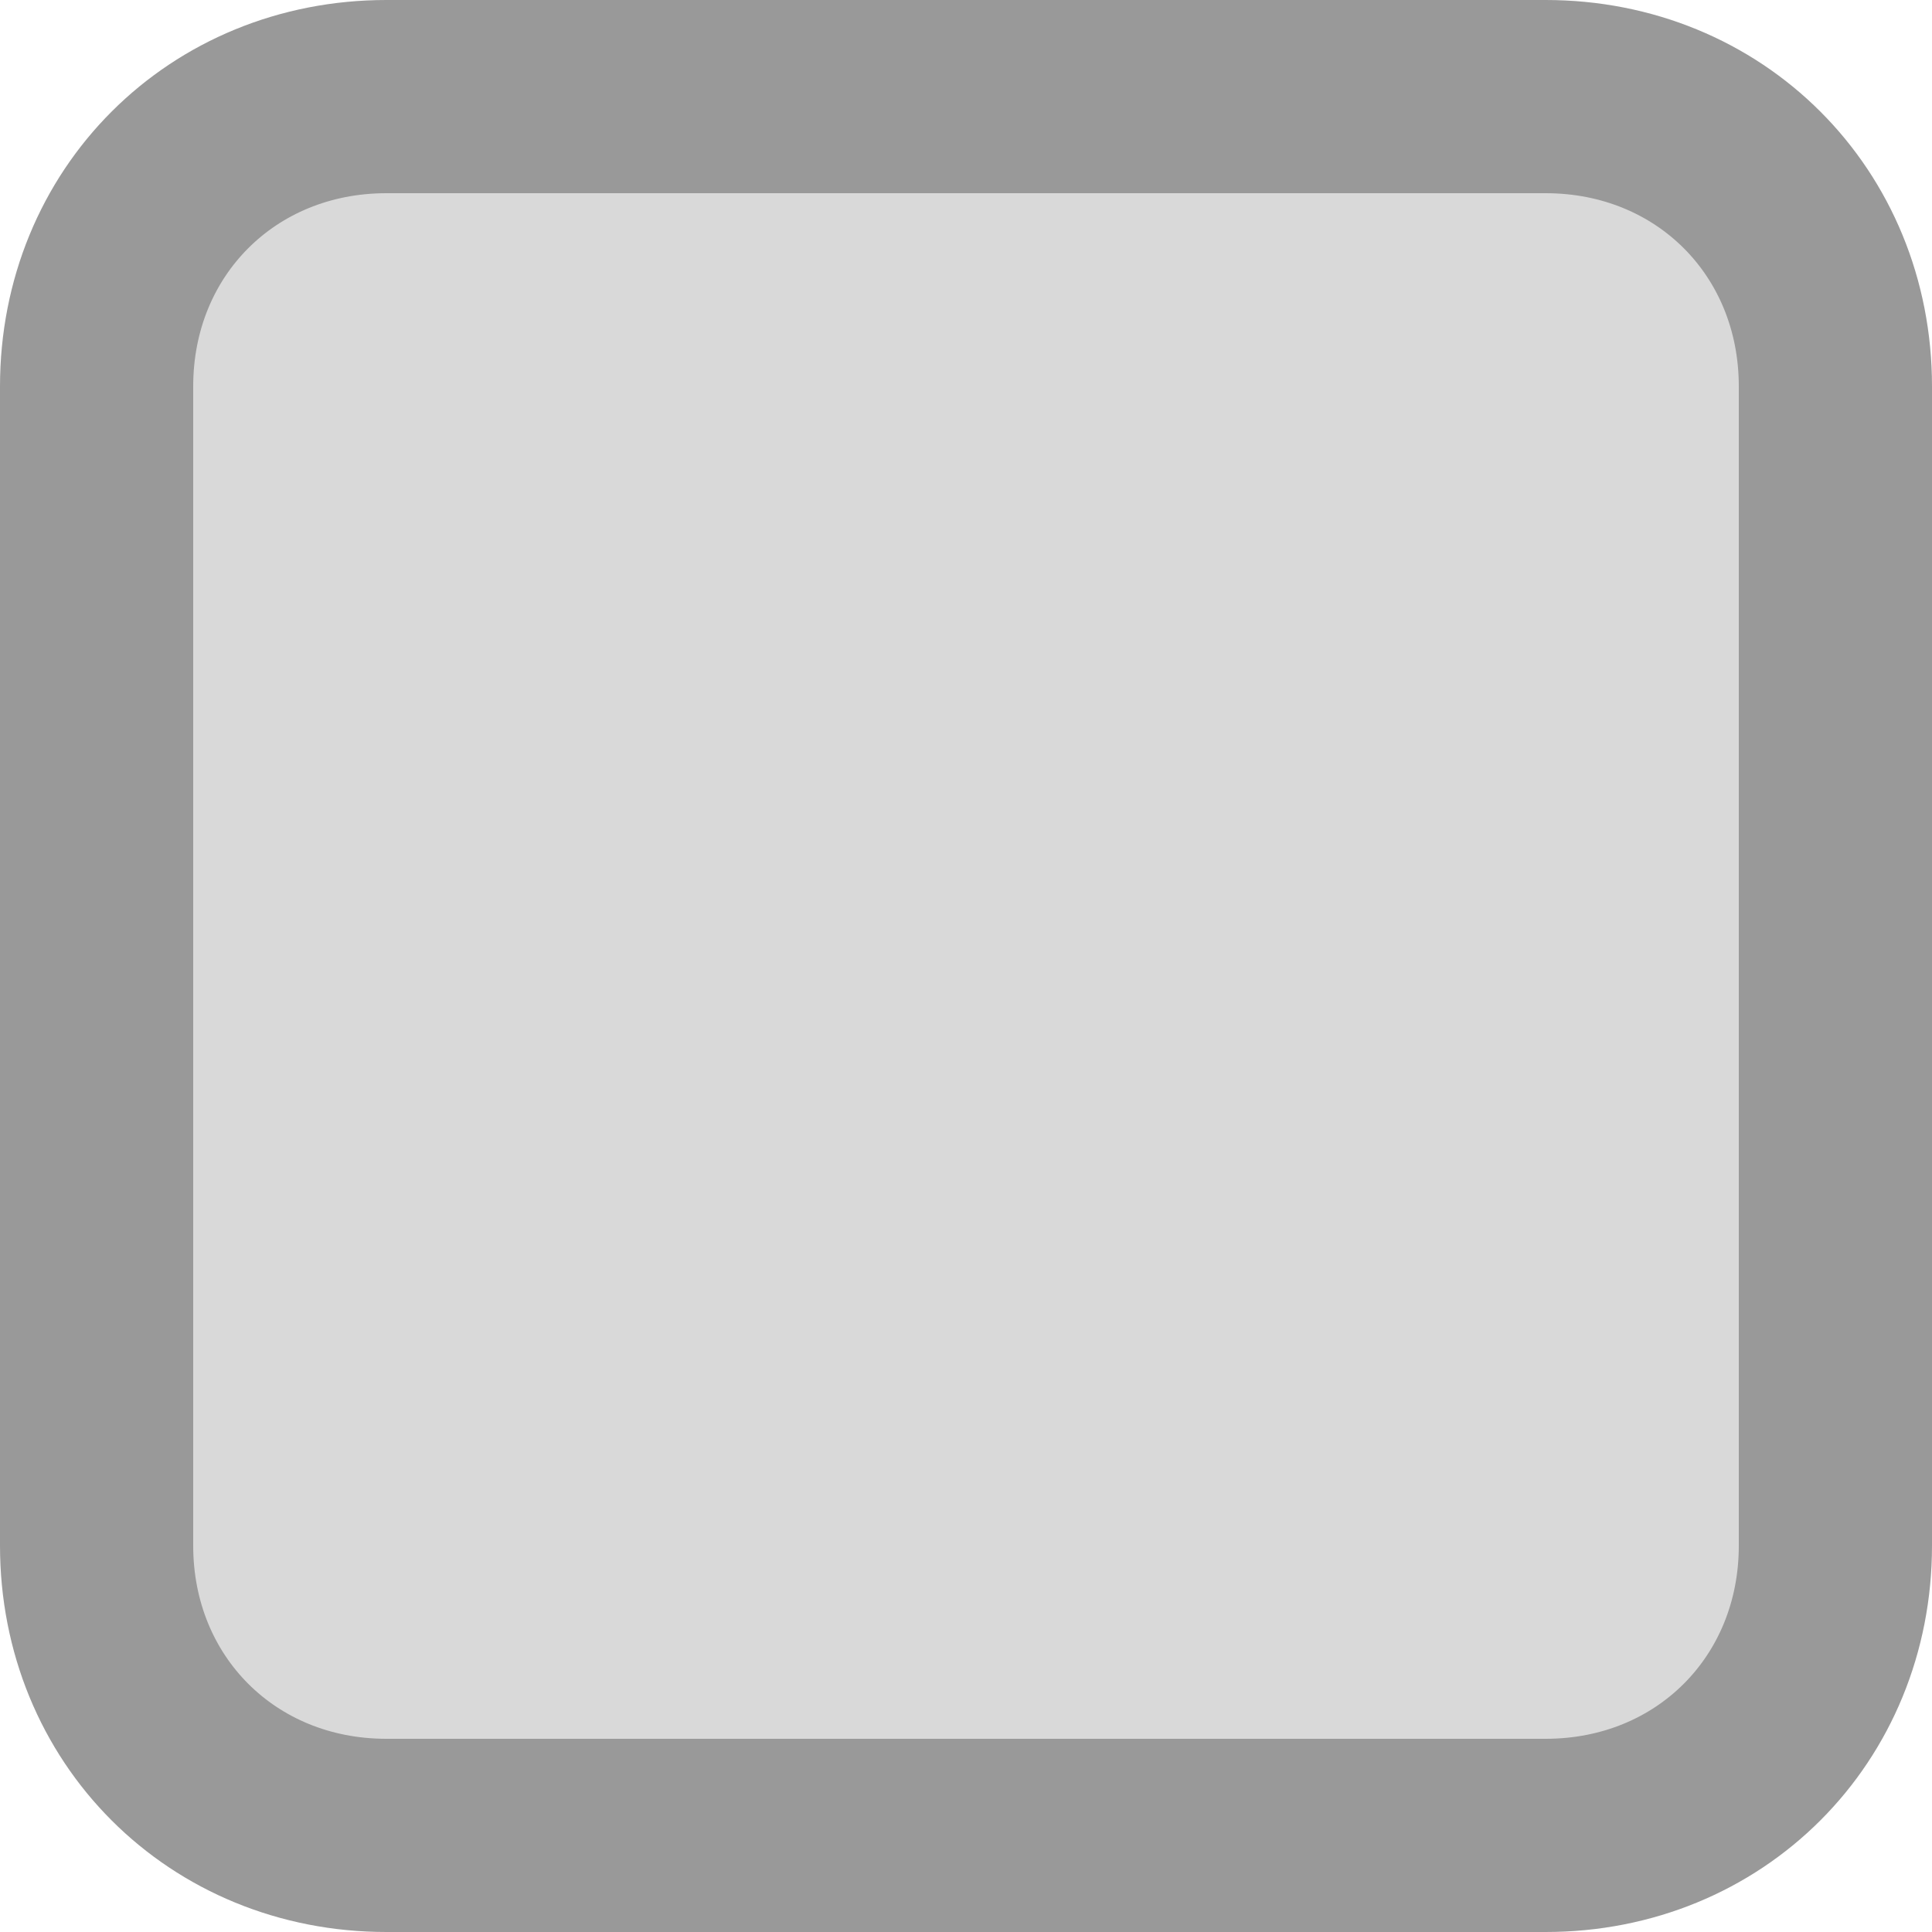
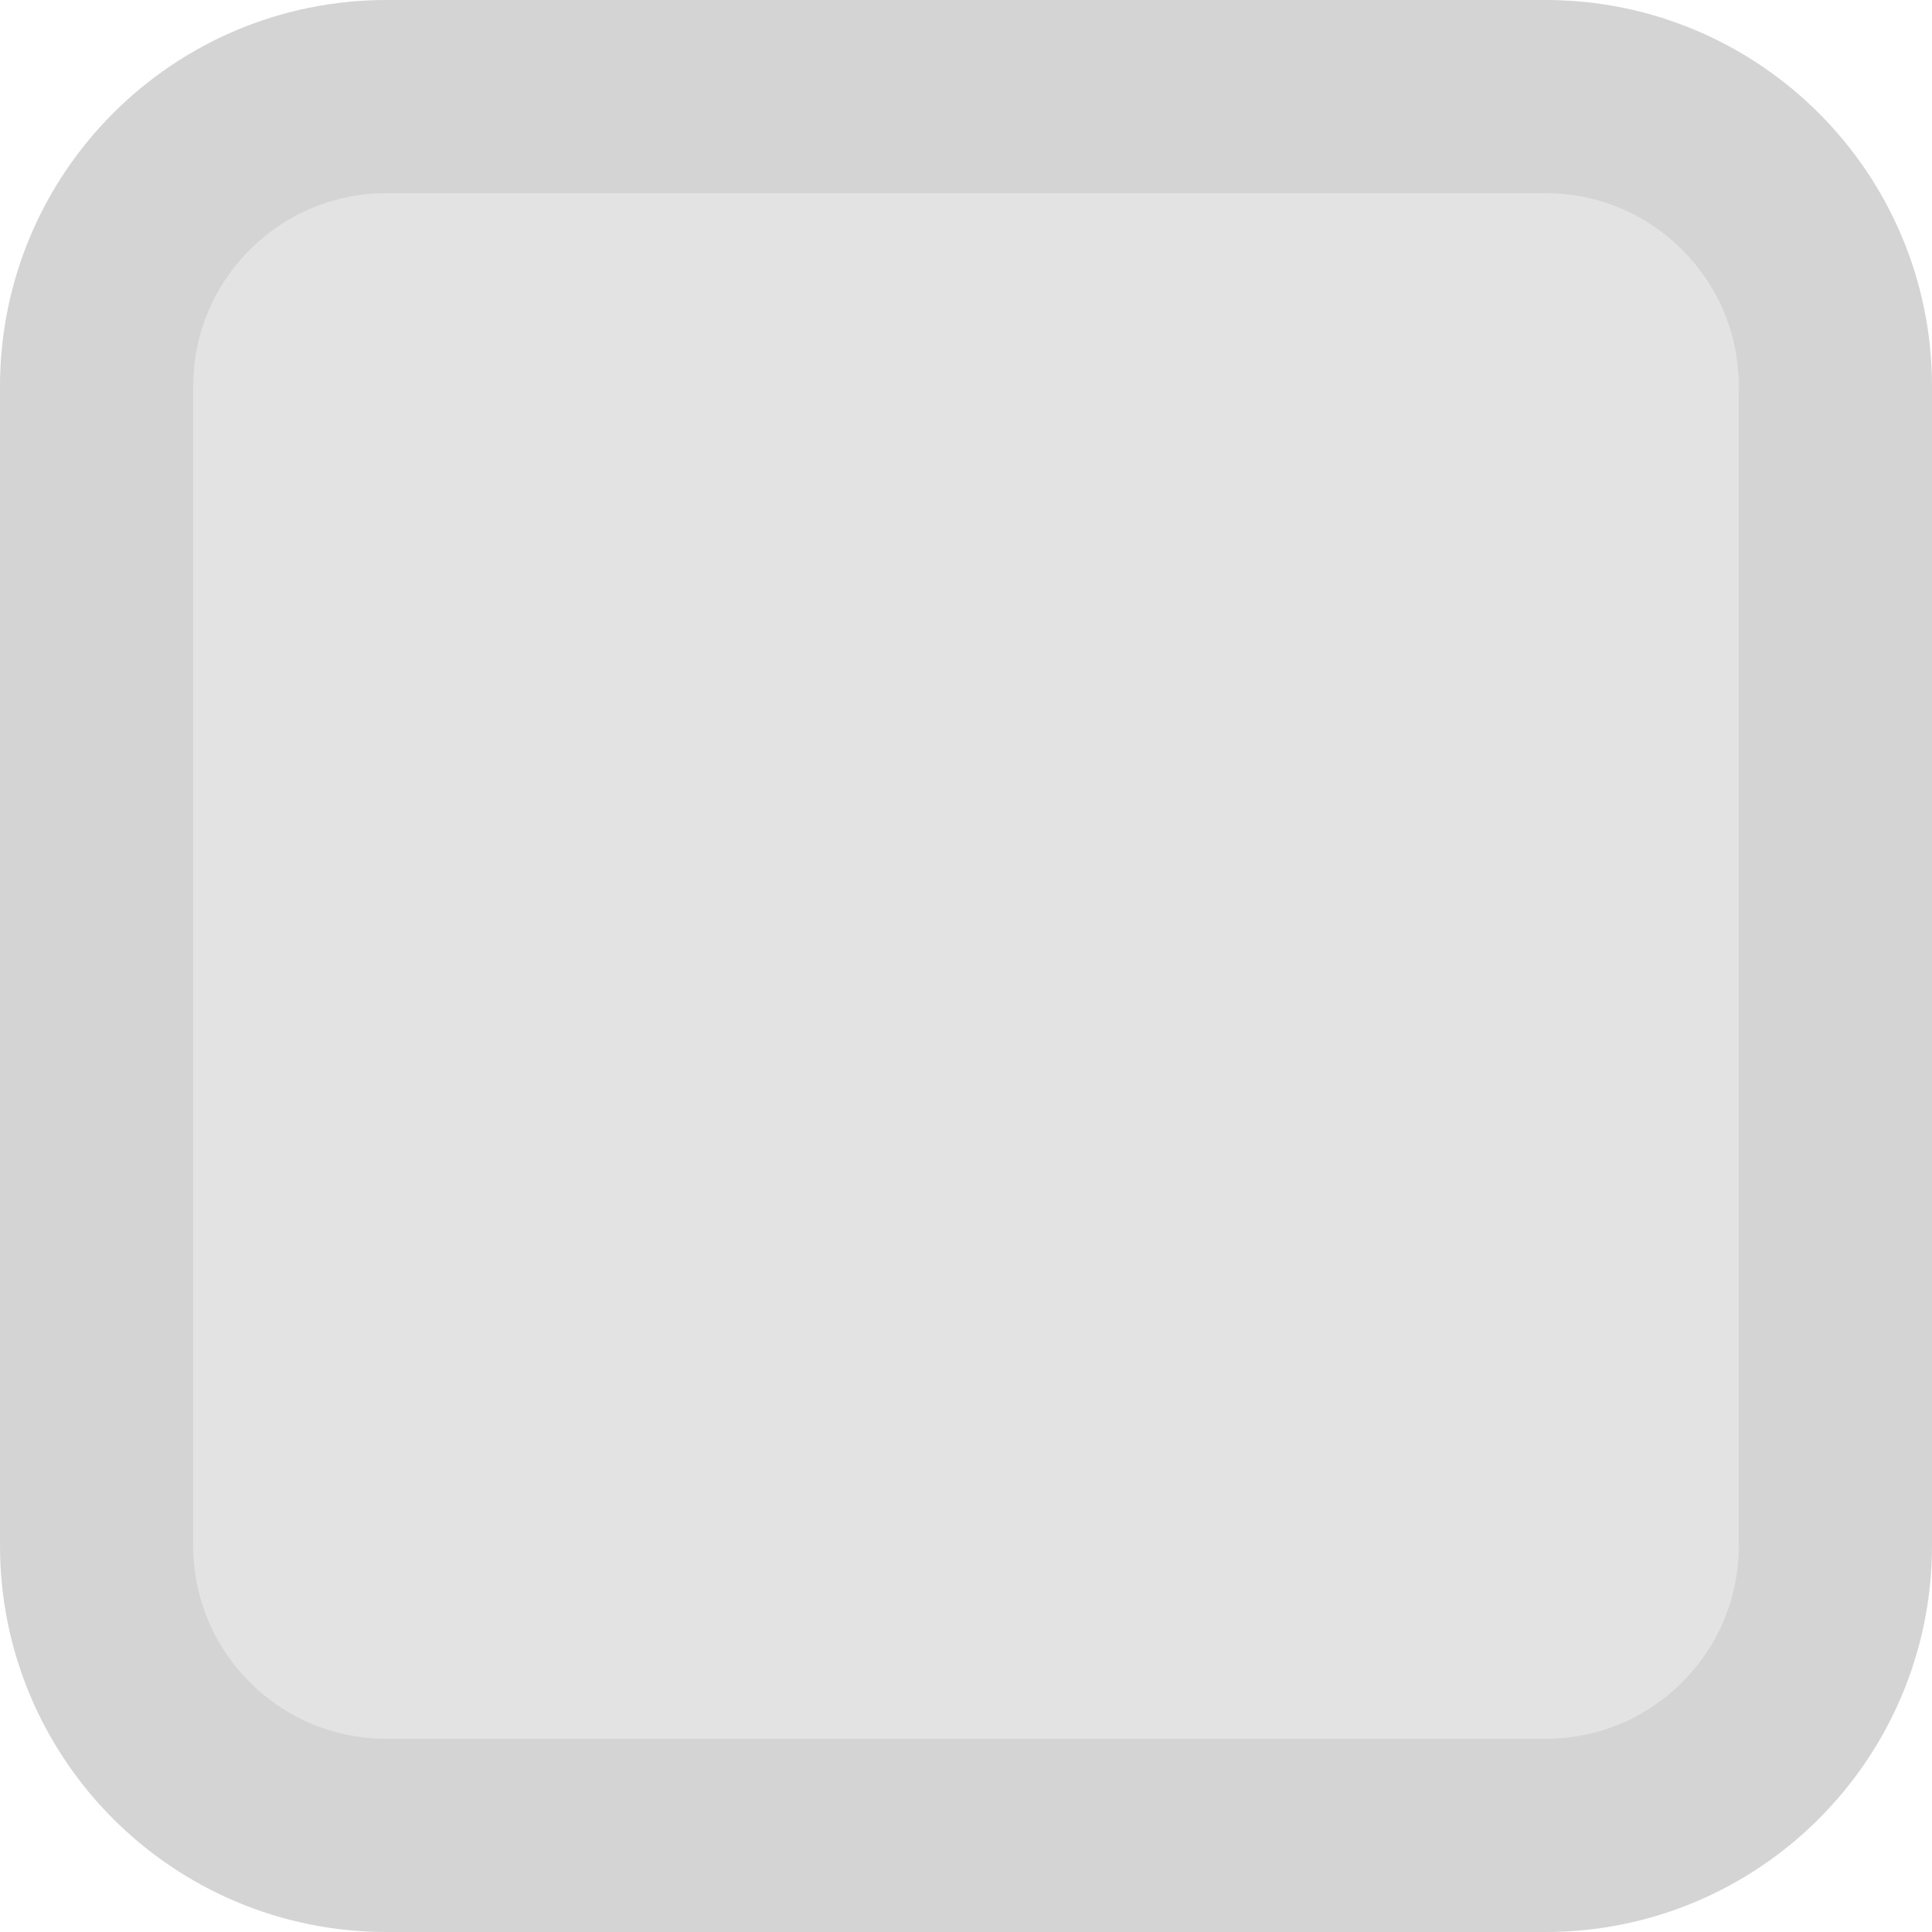
- <svg xmlns="http://www.w3.org/2000/svg" id="_レイヤー_1" data-name="レイヤー_1" version="1.1" viewBox="0 0 20 20">
-   <defs>
-     <style>
-       .st0 {
-         fill: #d9d9d9;
-       }
- 
-       .st1 {
-         fill: none;
-         stroke: #999;
-         stroke-width: 2px;
-       }
-     </style>
-   </defs>
-   <path class="st0" d="M4,1h12c1.7,0,3,1.3,3,3v12c0,1.7-1.3,3-3,3H4c-1.7,0-3-1.3-3-3V4c0-1.7,1.3-3,3-3Z" />
-   <path class="st1" d="M4,1h12c1.7,0,3,1.3,3,3v12c0,1.7-1.3,3-3,3H4c-1.7,0-3-1.3-3-3V4c0-1.7,1.3-3,3-3Z" />
+ <svg xmlns="http://www.w3.org/2000/svg" width="20" height="20" viewBox="0 0 20 20" fill="none">
+   <path d="M4 1H16C17.657 1 19 2.343 19 4V16C19 17.657 17.657 19 16 19H4C2.343 19 1 17.657 1 16V4C1 2.343 2.343 1 4 1Z" fill="#E3E3E3" />
+   <path d="M4 1H16C17.657 1 19 2.343 19 4V16C19 17.657 17.657 19 16 19H4C2.343 19 1 17.657 1 16V4C1 2.343 2.343 1 4 1Z" stroke="#D4D4D4" stroke-width="2" />
</svg>
